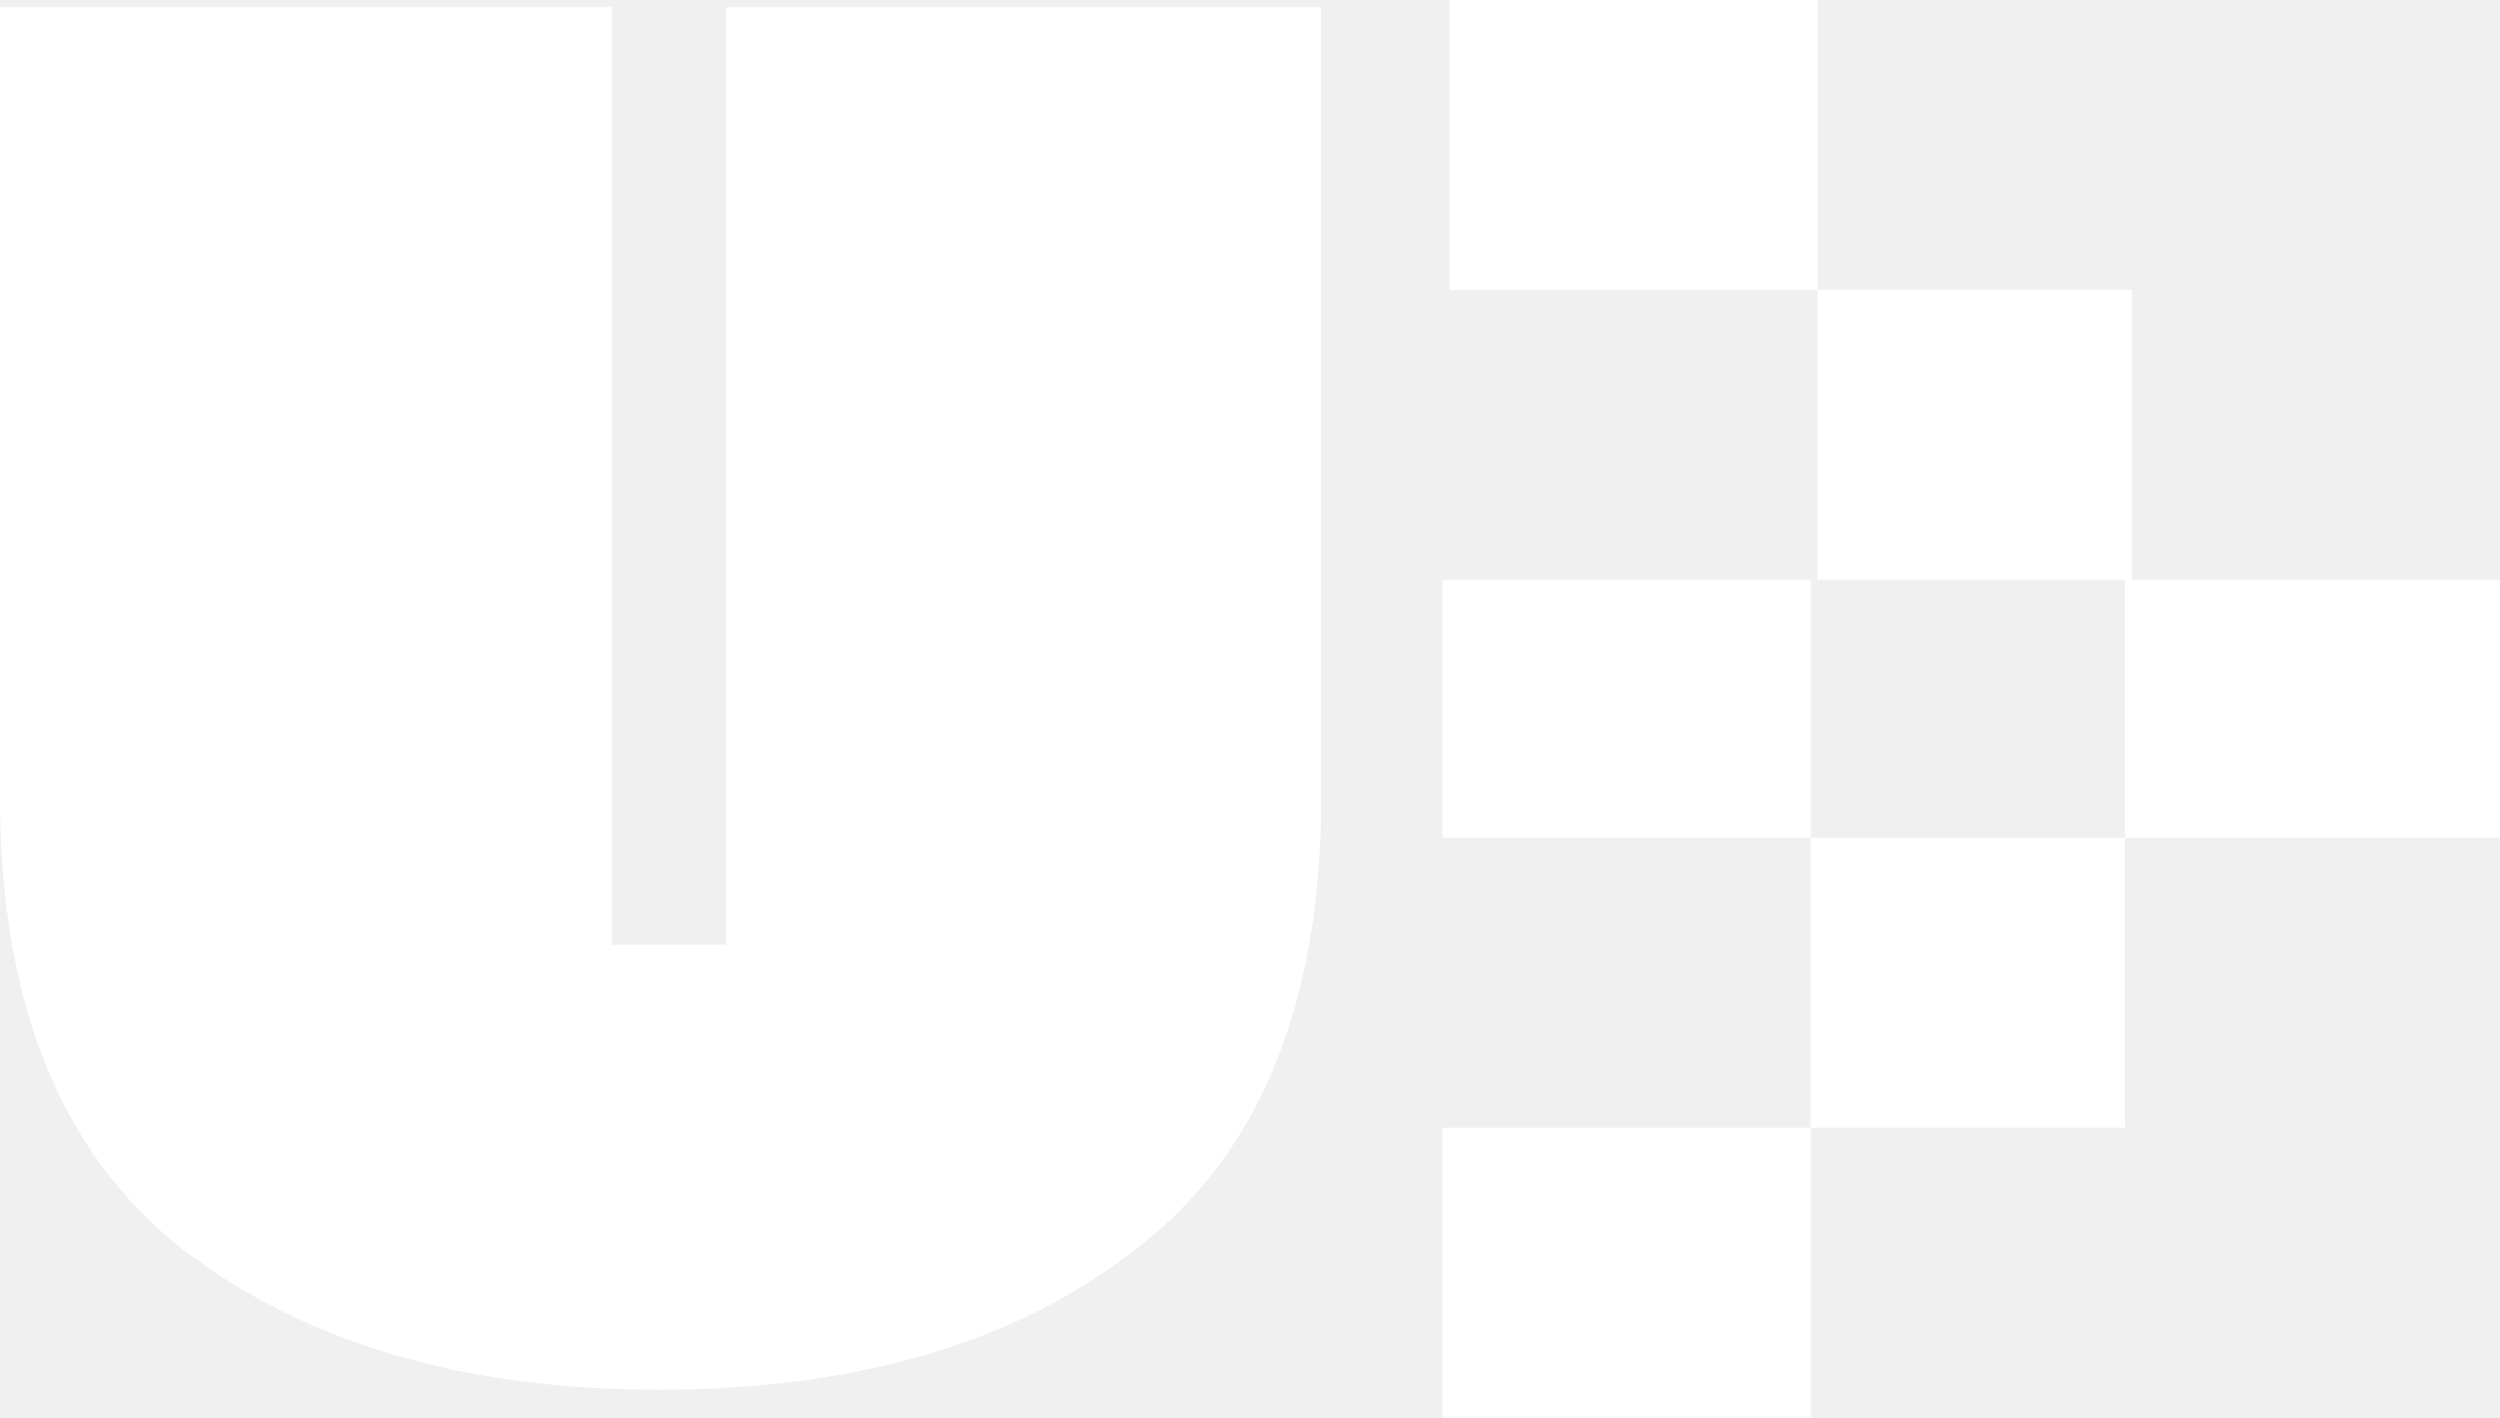
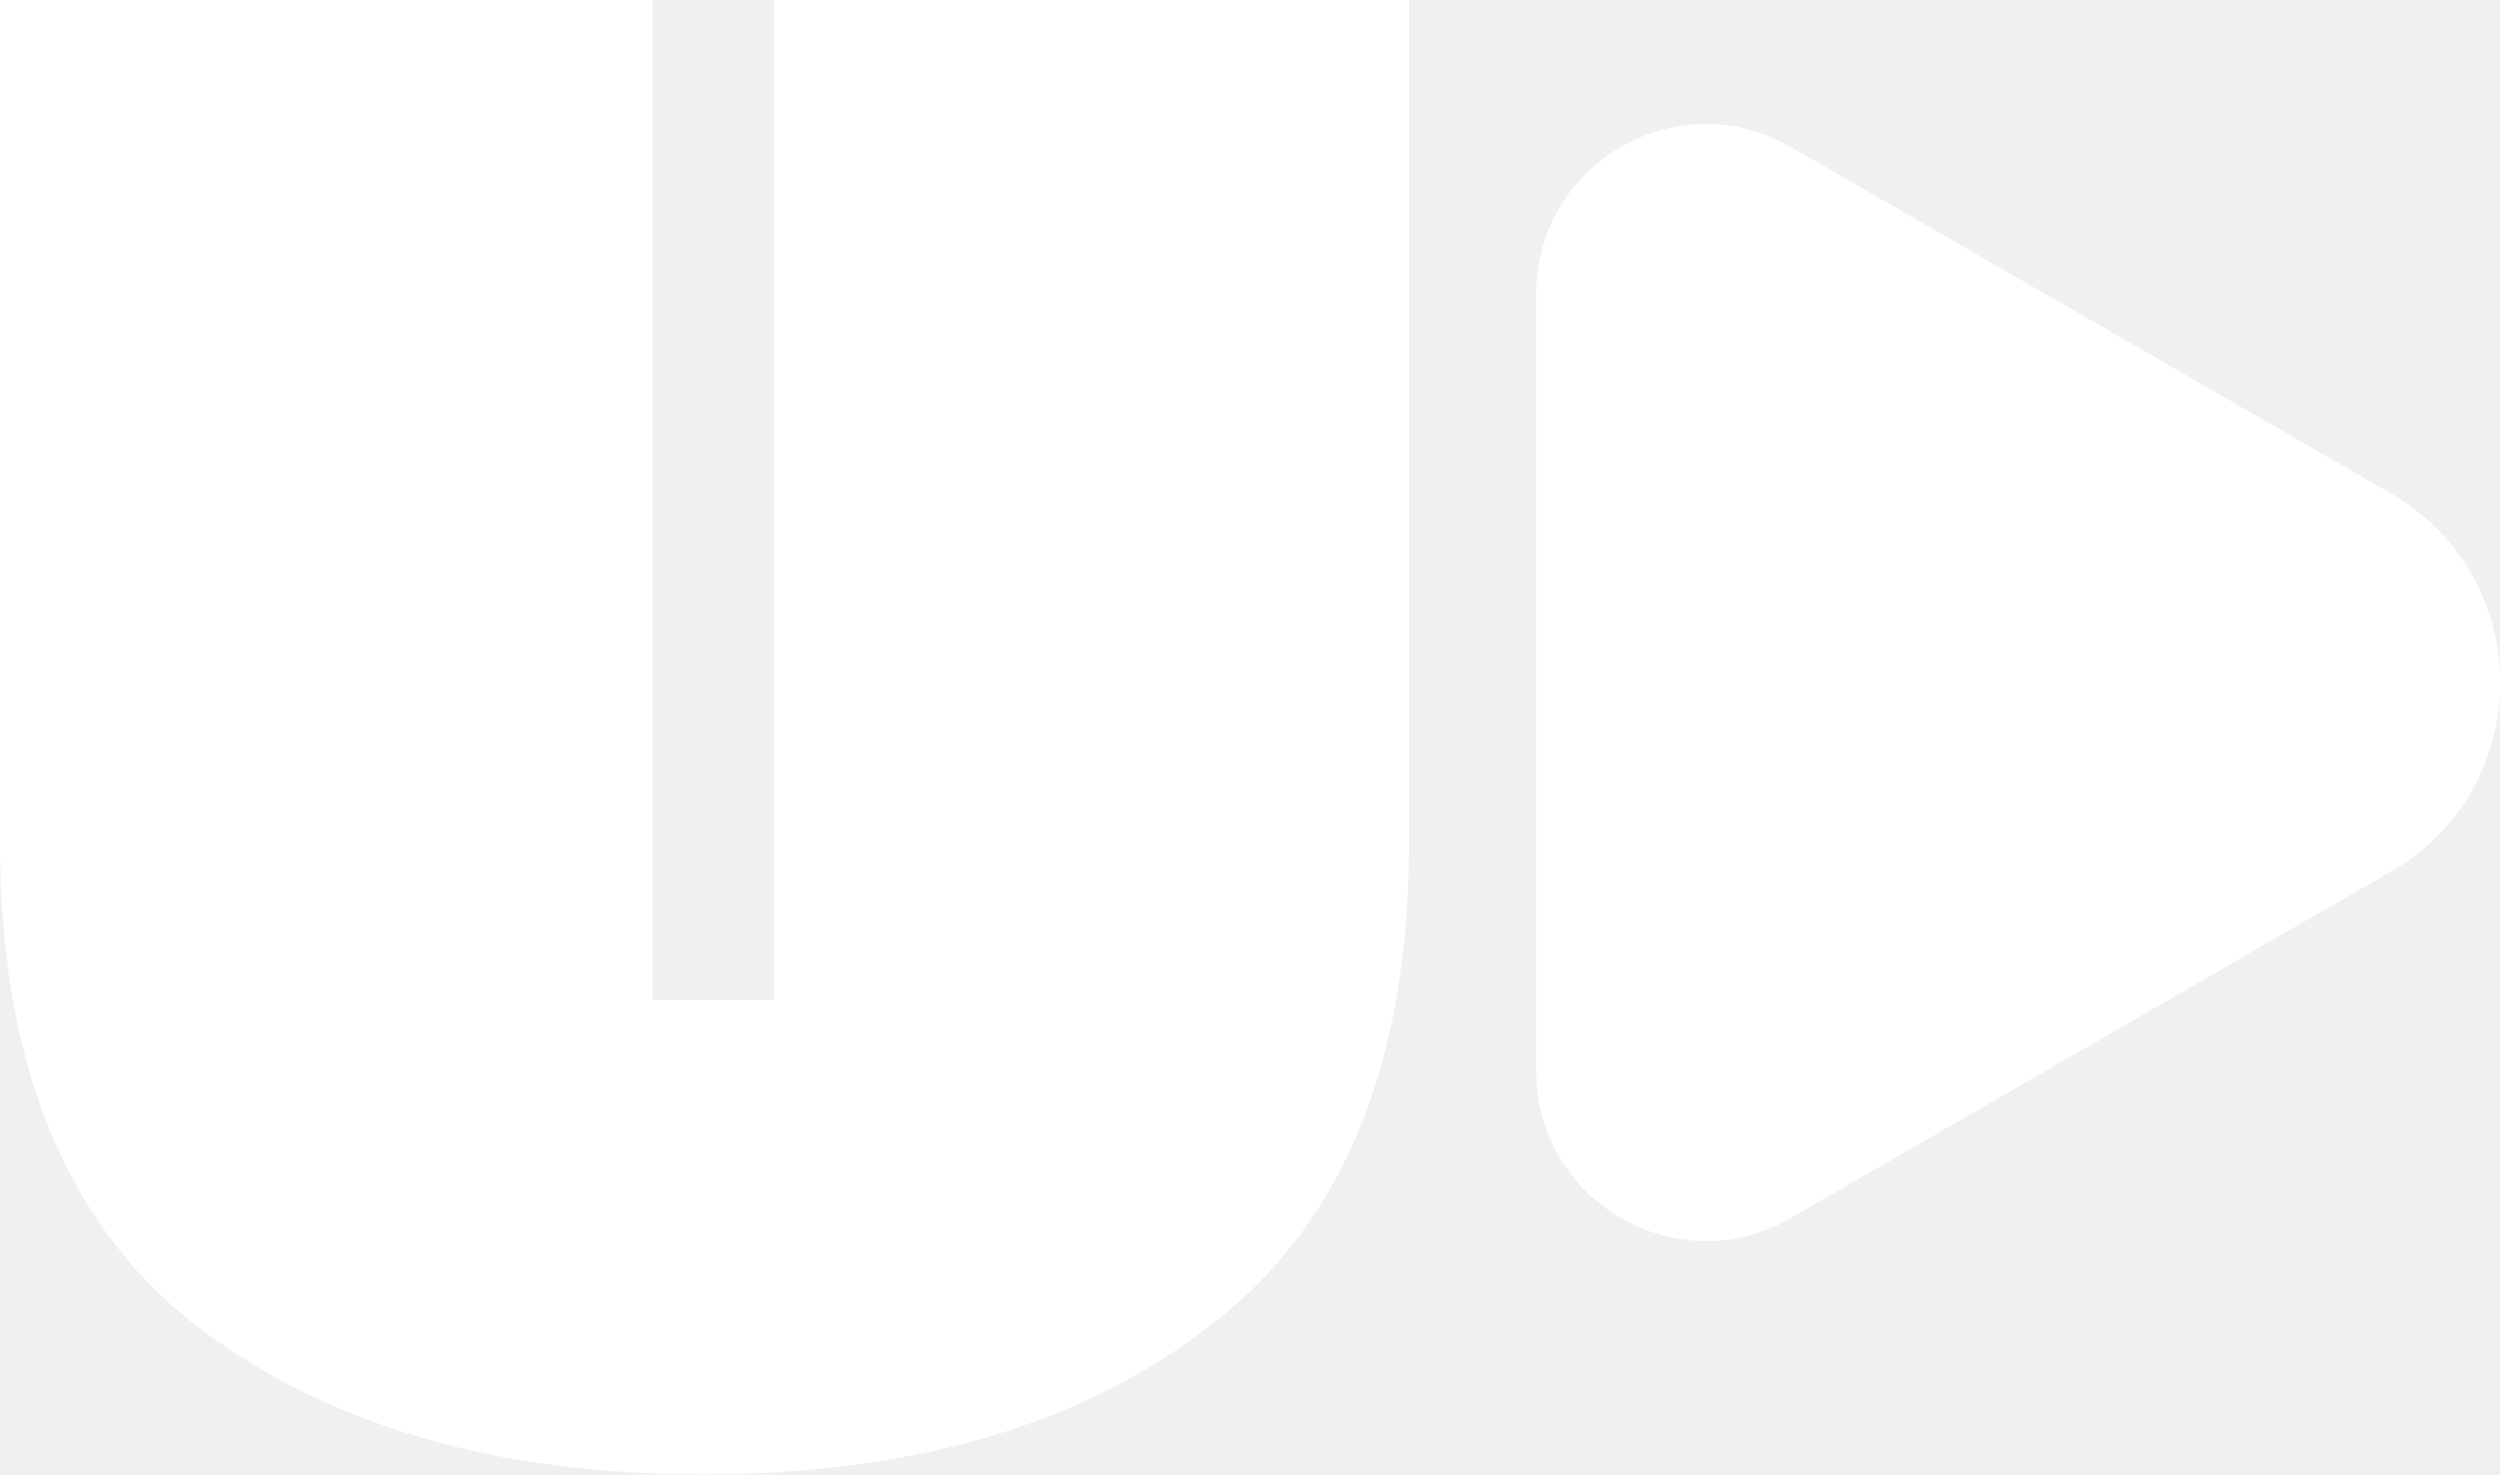
- <svg xmlns="http://www.w3.org/2000/svg" id="Layer_2" data-name="Layer 2" viewBox="0 0 145.32 82.4">
+ <svg xmlns="http://www.w3.org/2000/svg" id="Layer_2" data-name="Layer 2" viewBox="0 0 136.26 80.36">
  <defs>
    <style>
      .cls-1 {
        fill: #fff;
      }
    </style>
  </defs>
  <g id="Layer_1-2" data-name="Layer 1">
    <g>
-       <rect class="cls-1" x="84.25" width="21.4" height="16.85" />
-       <rect class="cls-1" x="83.85" y="33.7" width="21.4" height="15" />
-       <rect class="cls-1" x="83.85" y="65.55" width="21.4" height="16.85" />
-       <polygon class="cls-1" points="123.92 33.7 123.92 16.85 105.65 16.85 105.65 33.7 123.52 33.7 123.52 48.7 145.32 48.7 145.32 33.7 123.92 33.7" />
-       <rect class="cls-1" x="105.25" y="48.7" width="18.27" height="16.85" />
-       <path class="cls-1" d="m42.2,54.91h-6.63V.42H0v45.92c0,11.96,3.56,20.7,10.51,26.19,7.11,5.5,16.33,8.25,27.81,8.25s20.86-2.75,27.81-8.25c7.11-5.5,10.67-14.23,10.67-26.19V.42h-34.6v54.49Z" />
+       <path class="cls-1" d="m42.2,54.49h-6.63V0H0v45.92c0,11.96,3.56,20.7,10.51,26.19,7.11,5.5,16.33,8.25,27.81,8.25s20.86-2.75,27.81-8.25c7.11-5.5,10.67-14.23,10.67-26.19V0h-34.6v54.49Z" />
+       <path class="cls-1" d="m83.73,58.38V16.02c0-7.12,7.71-11.57,13.87-8.01l32.72,18.89c7.93,4.58,7.93,16.03,0,20.6l-32.72,18.89c-6.17,3.56-13.87-.89-13.87-8.01Z" />
    </g>
  </g>
</svg>
